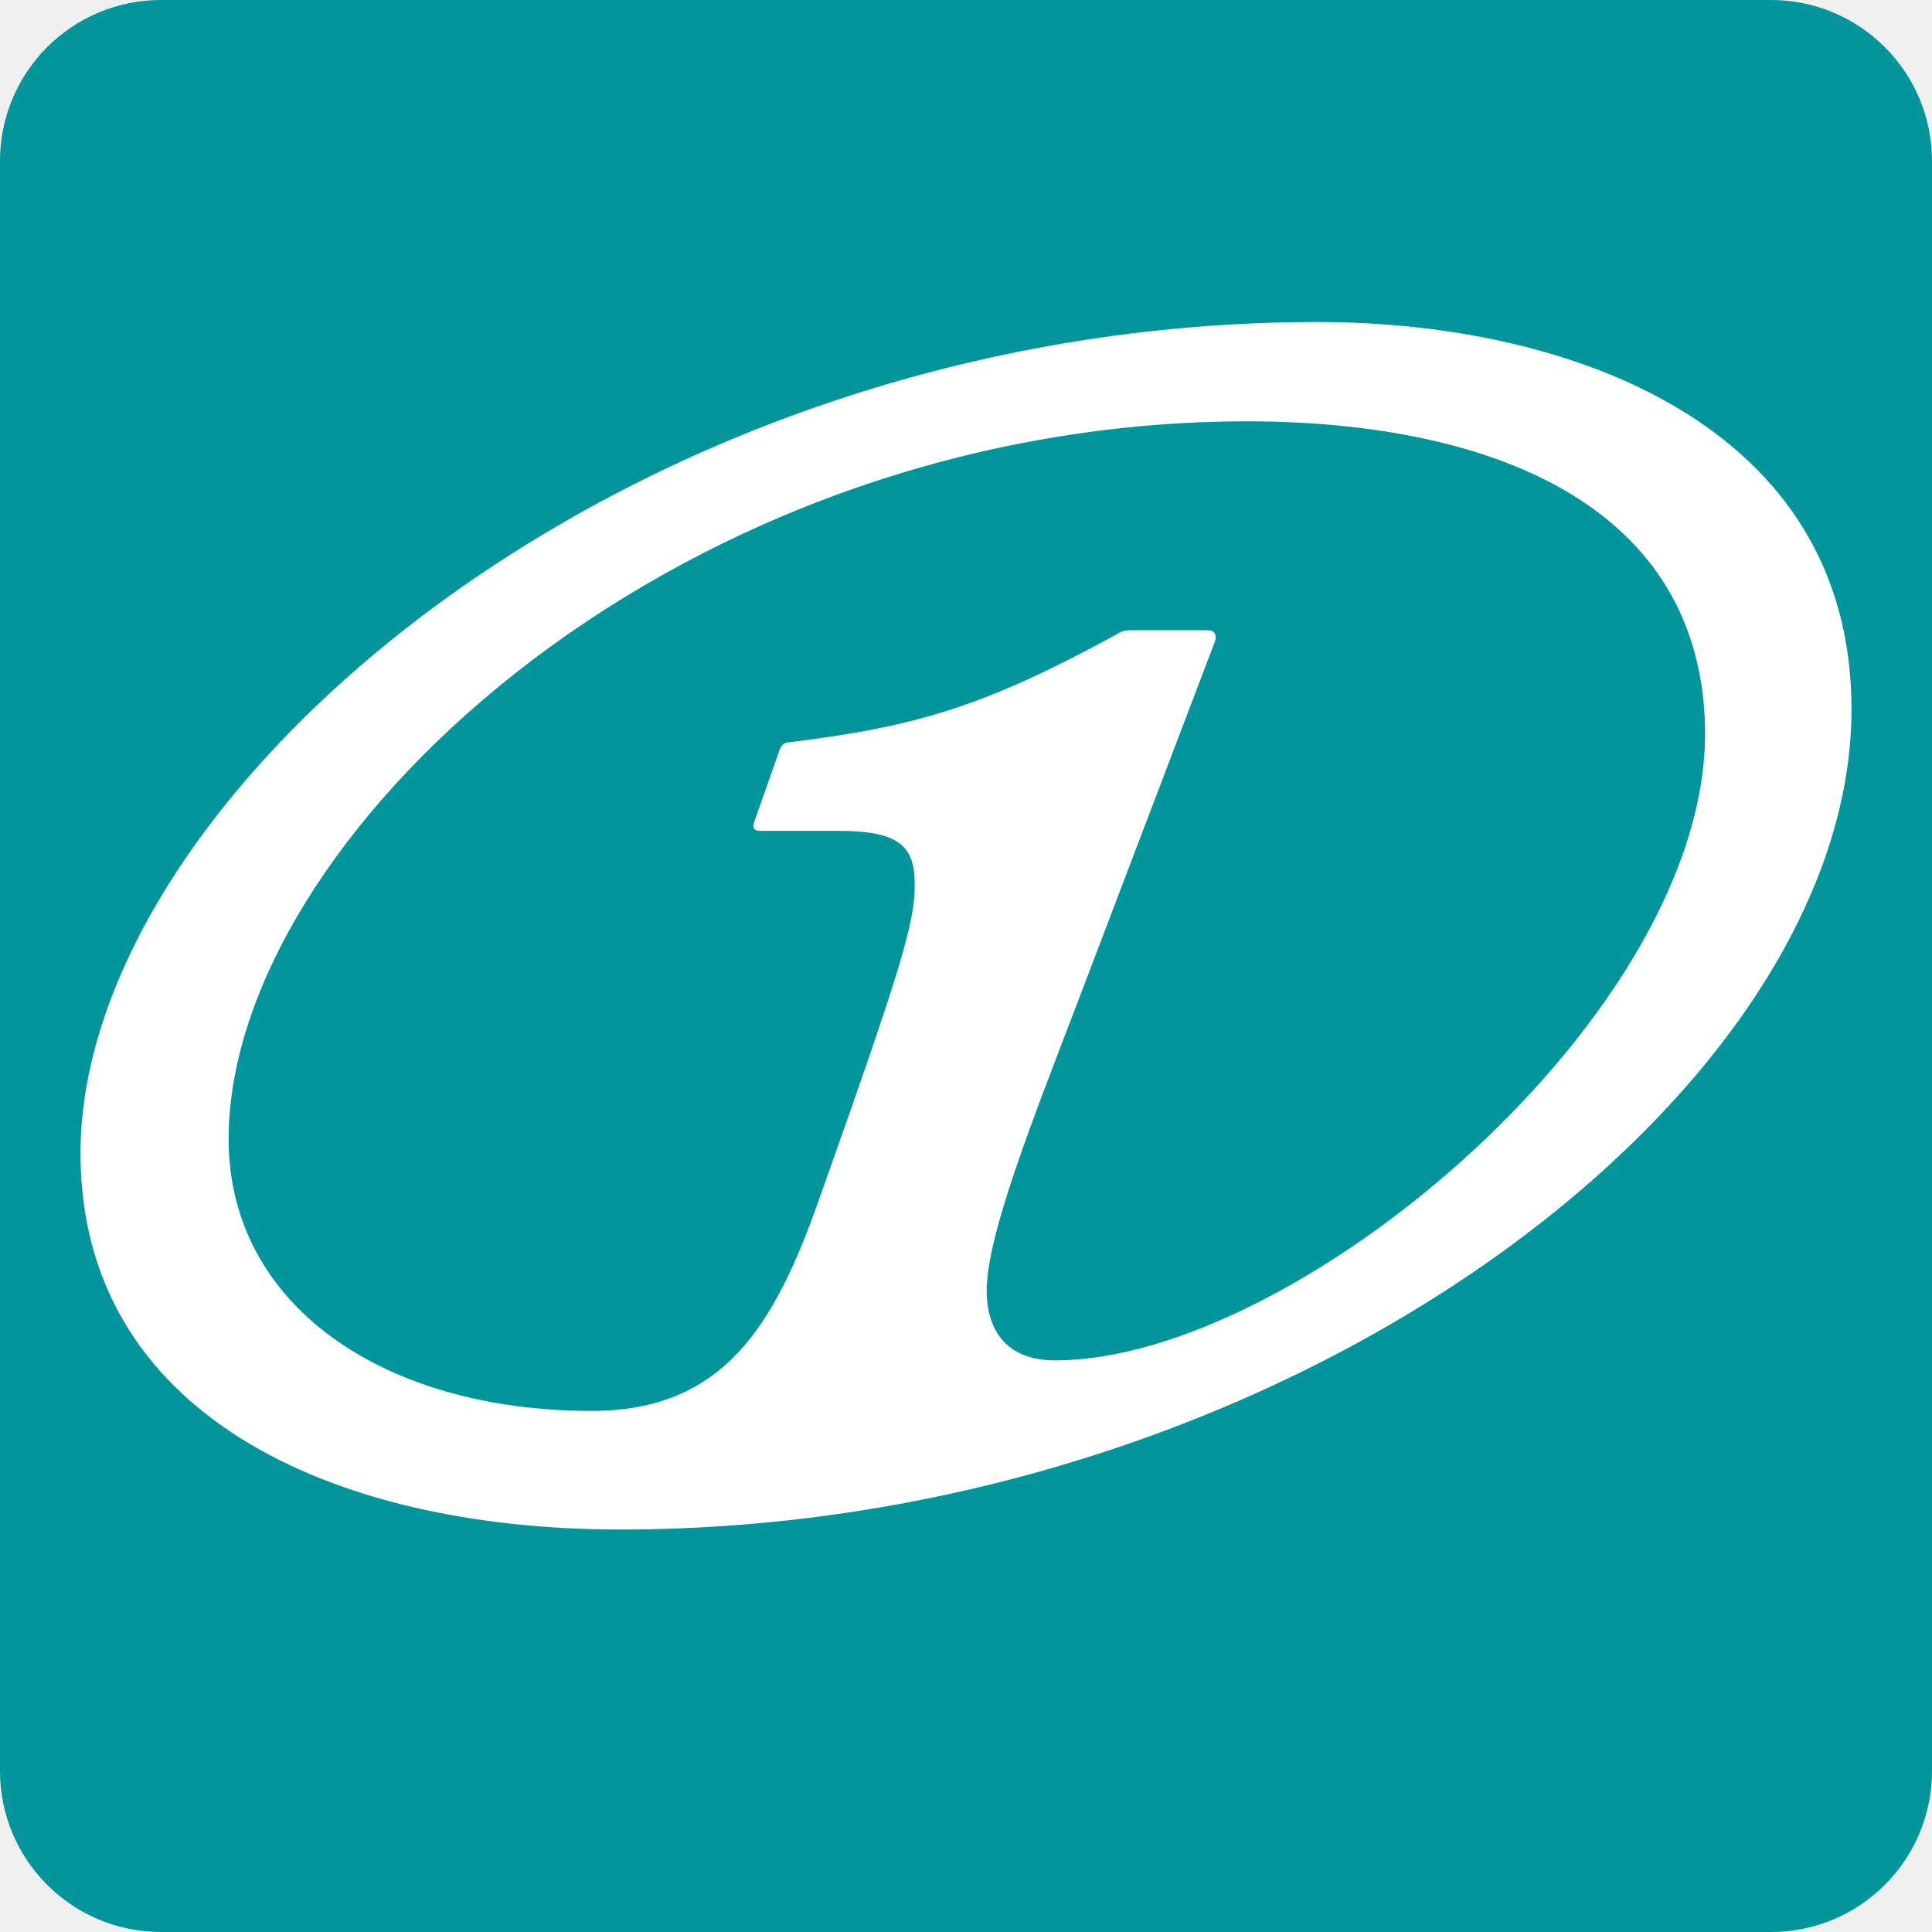
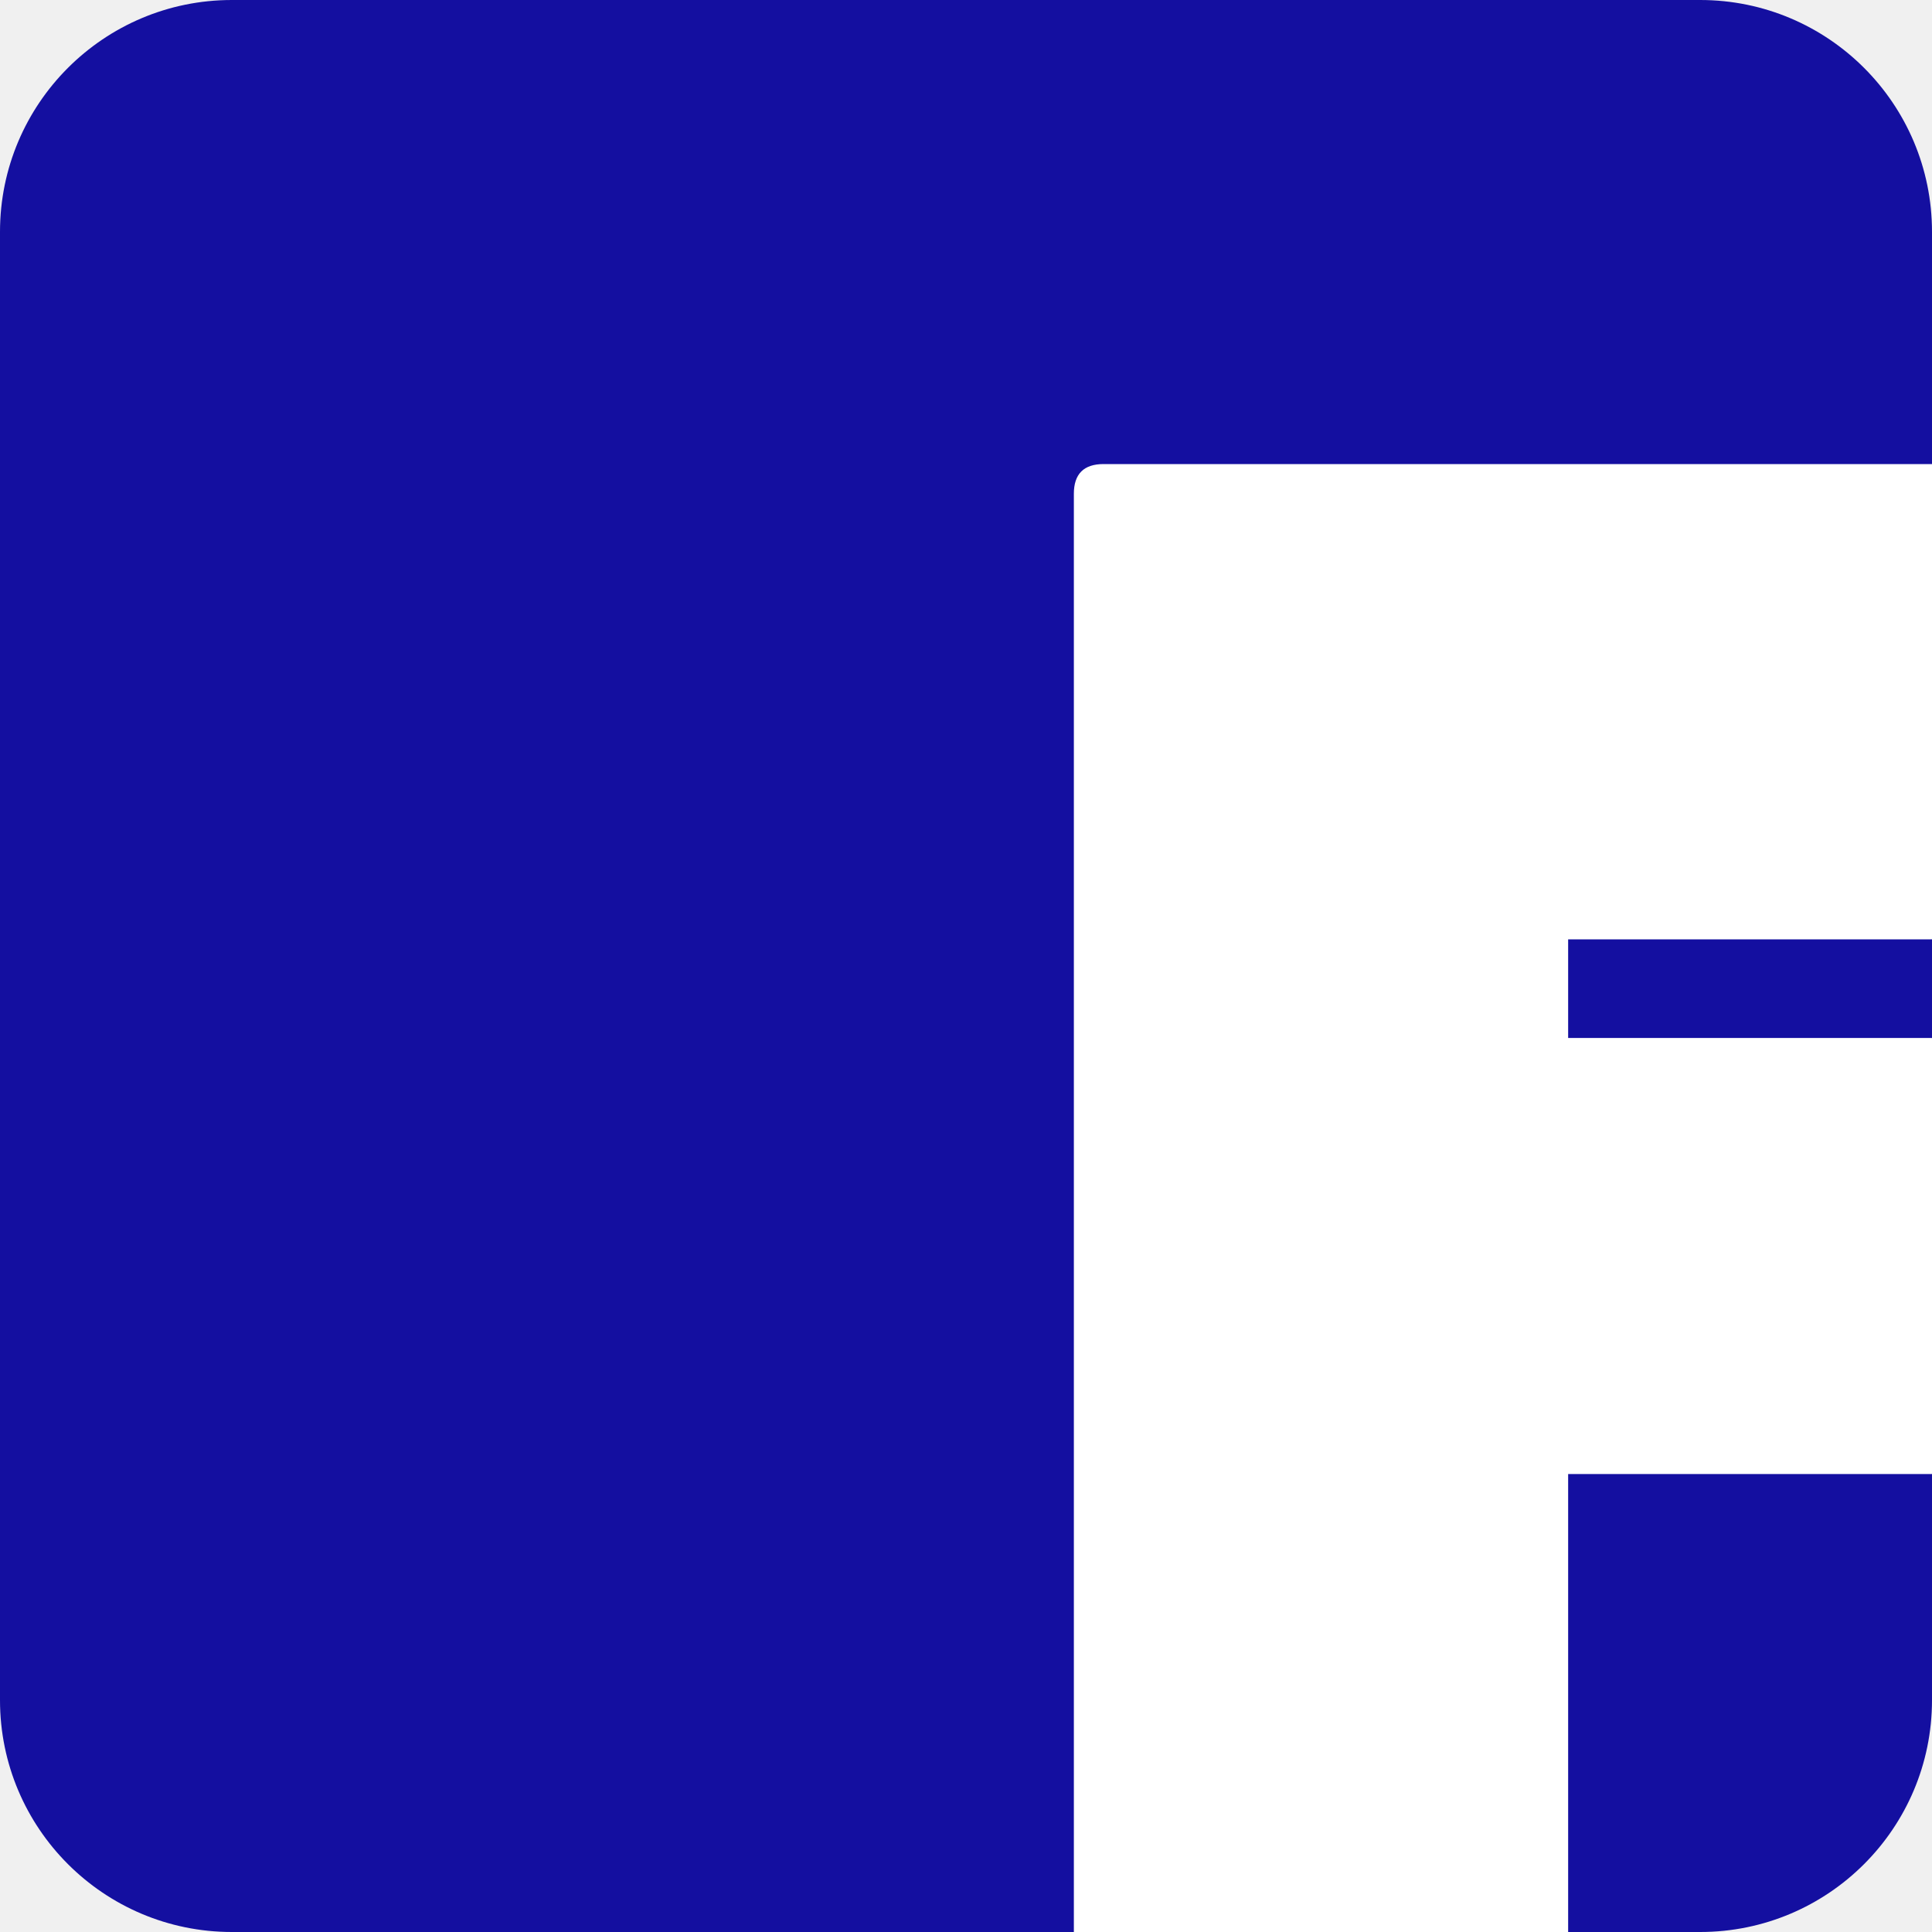
- <svg xmlns="http://www.w3.org/2000/svg" width="24" height="24" viewBox="0 0 24 24" fill="none">
-   <g clip-path="url(#clip0_19938_42)">
-     <rect width="24" height="24" fill="#02969C" />
-     <path d="M7.351 17.527C4.759 17.527 2.84 16.211 2.84 14.15C2.84 10.457 8.221 5.373 15.225 5.236C18.351 5.178 21.101 6.179 21.18 9.007C21.279 12.54 16.135 16.899 13.108 16.899C12.455 16.899 12.257 16.468 12.257 16.036C12.257 15.35 12.811 13.953 13.405 12.402L15.086 7.985C15.126 7.887 15.086 7.829 15.007 7.829H14.056C13.957 7.829 13.917 7.849 13.858 7.887C12.237 8.772 11.385 9.027 9.802 9.221C9.743 9.221 9.703 9.26 9.683 9.32L9.365 10.223C9.345 10.283 9.365 10.321 9.444 10.321H10.413C11.183 10.321 11.363 10.518 11.363 10.989C11.363 11.401 11.244 11.854 10.572 13.777L10.176 14.896C9.622 16.468 8.989 17.527 7.347 17.527H7.351ZM7.707 19C15.937 19 23 13.62 23 8.81C23 5.276 19.498 4 16.372 4C7.766 4 1 9.87 1 14.326C1 17.547 4.086 19 7.707 19Z" fill="white" />
+ <svg xmlns="http://www.w3.org/2000/svg" width="100" height="100" viewBox="0 0 100 100" fill="none">
+   <g clip-path="url(#clip0_1_2)">
+     <rect width="100" height="100" rx="12" fill="#140FA0" />
+     <path d="M57.12 106C56.096 106 55.583 105.487 55.583 104.462V25.558C55.583 24.533 56.096 24.02 57.12 24.02H99.924C100.95 24.02 101.462 24.533 101.462 25.558V47.083C101.462 48.108 100.95 48.62 99.924 48.62H81.167V53.725H99.924C100.95 53.725 101.462 54.237 101.462 55.263V74.758C101.462 75.783 100.95 76.296 99.924 76.296H81.167V104.462C81.167 105.487 80.654 106 79.629 106H57.12Z" fill="white" />
  </g>
  <defs>
-     <clipPath id="clip0_19938_42">
-       <rect width="24" height="24" rx="2" fill="white" />
+     <clipPath id="clip0_1_2">
+       <rect width="100" height="100" rx="12" fill="white" />
    </clipPath>
  </defs>
</svg>
